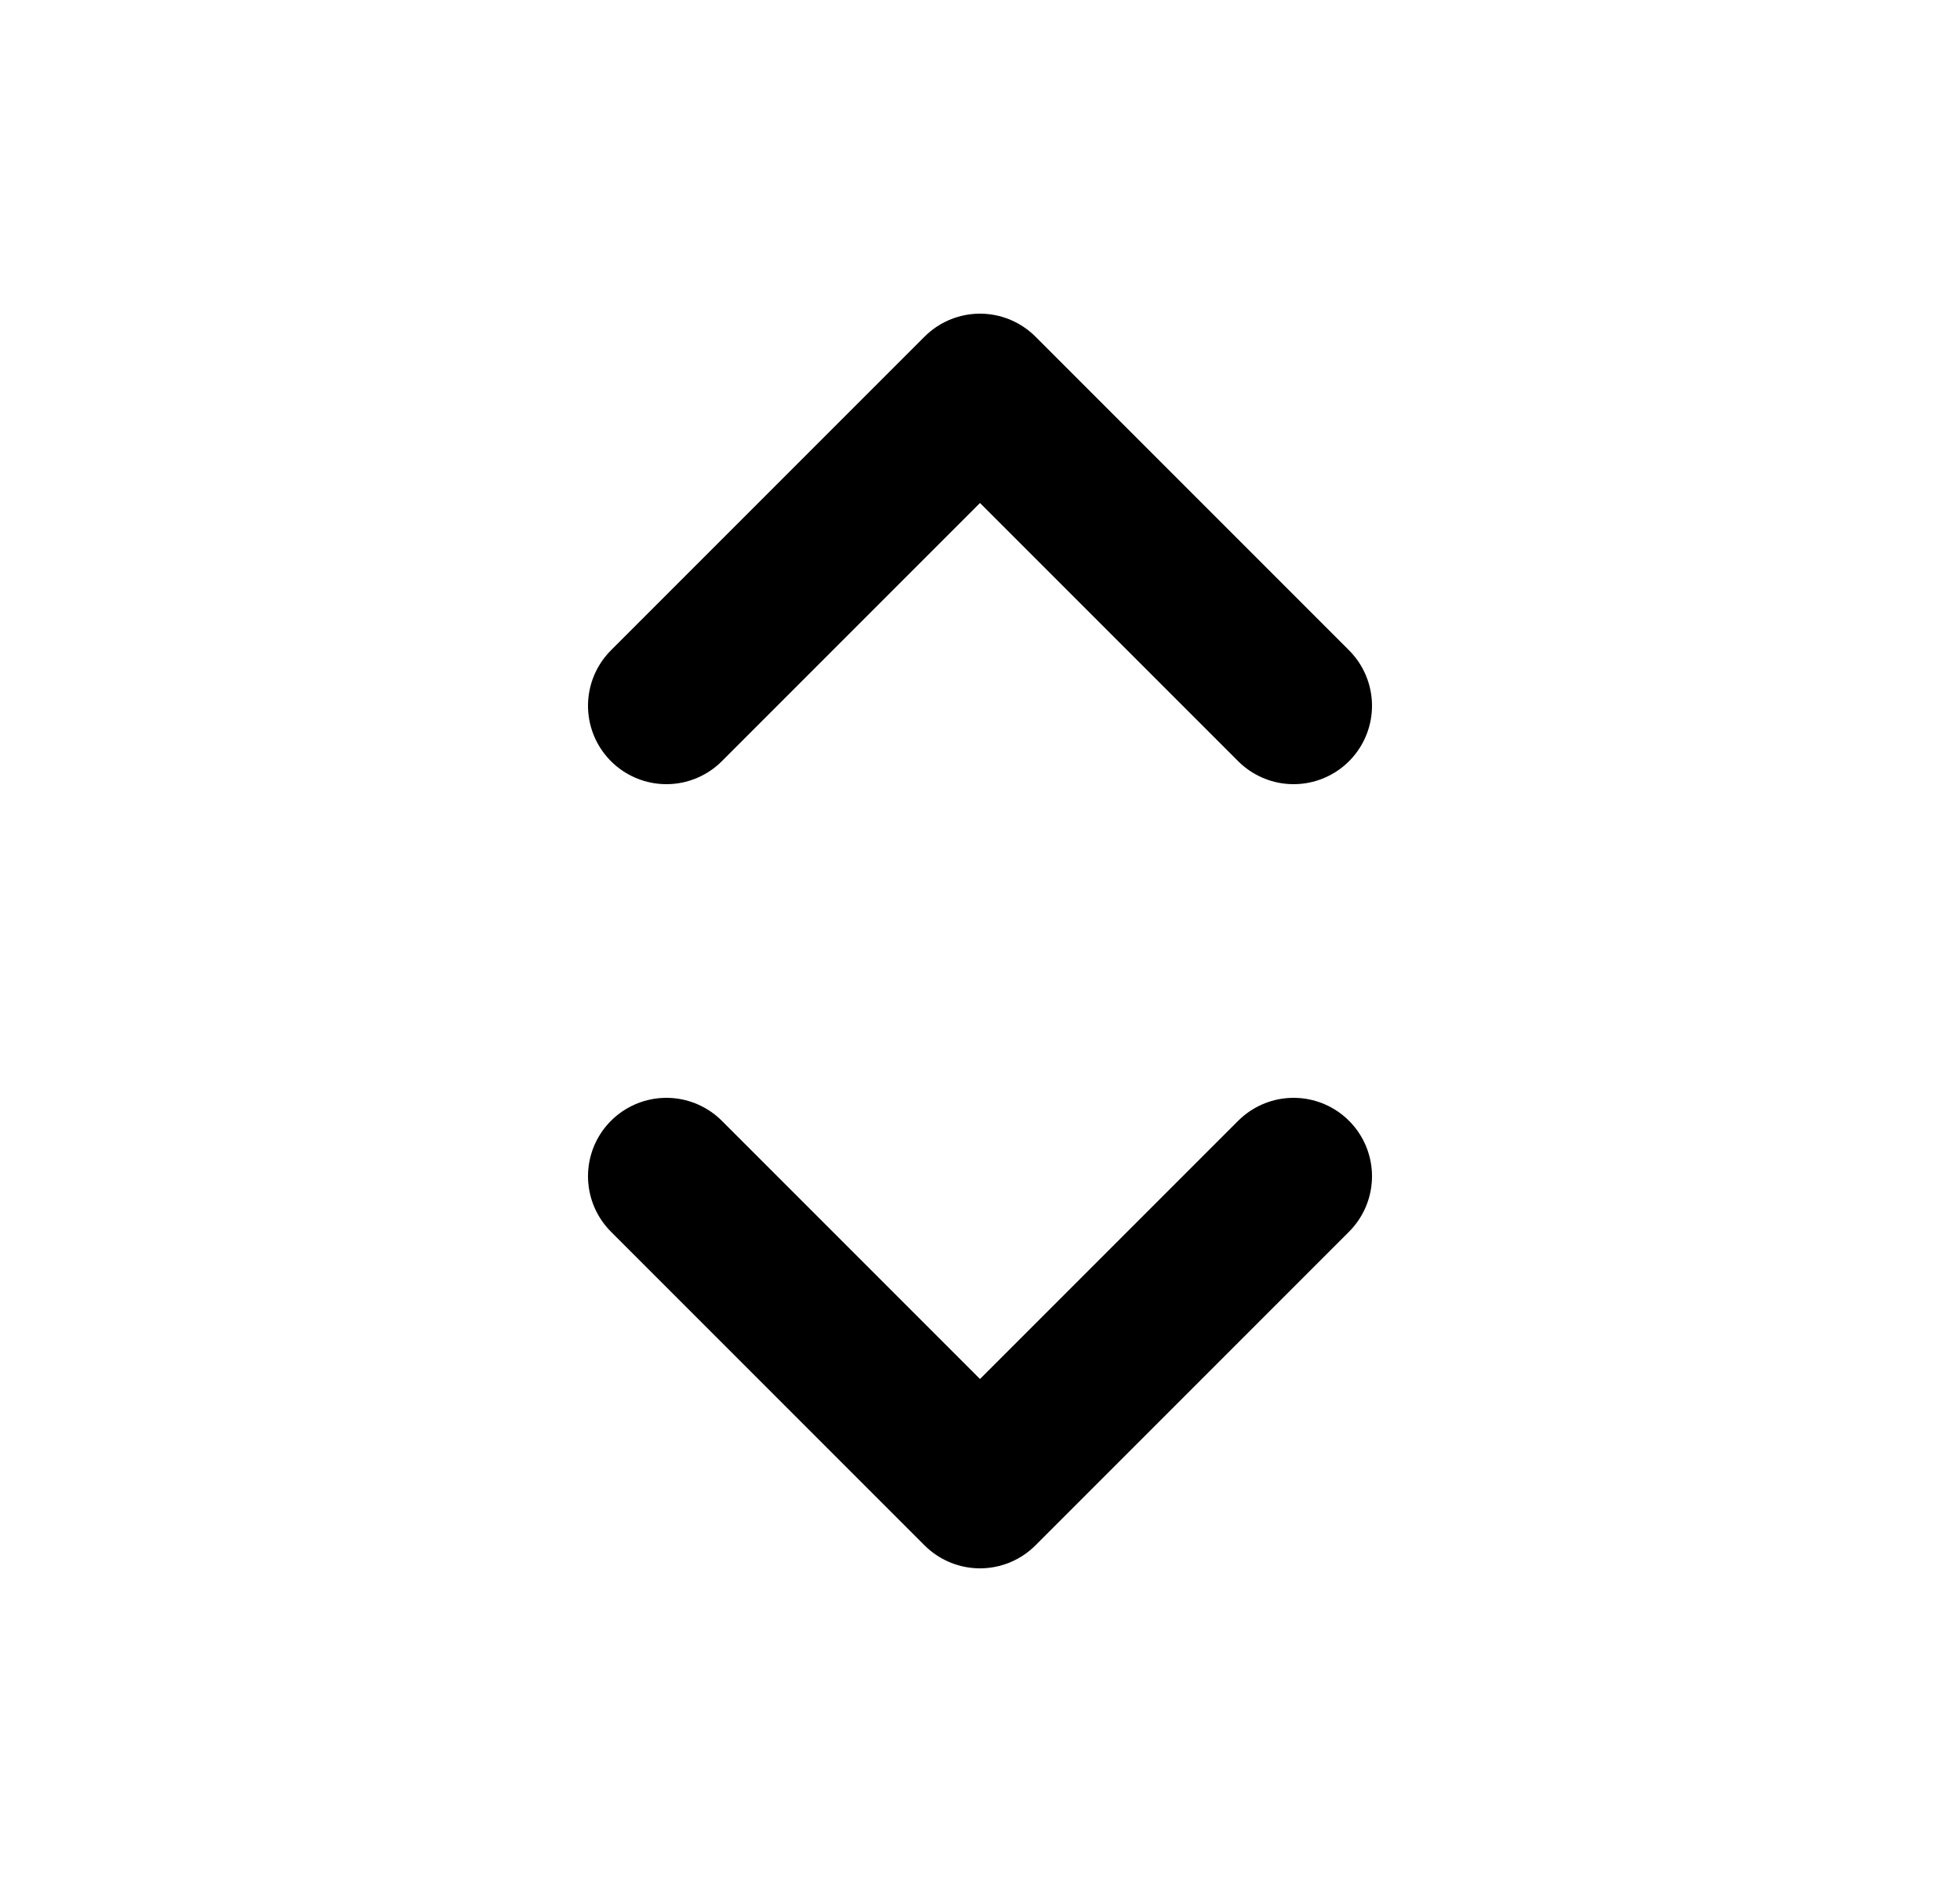
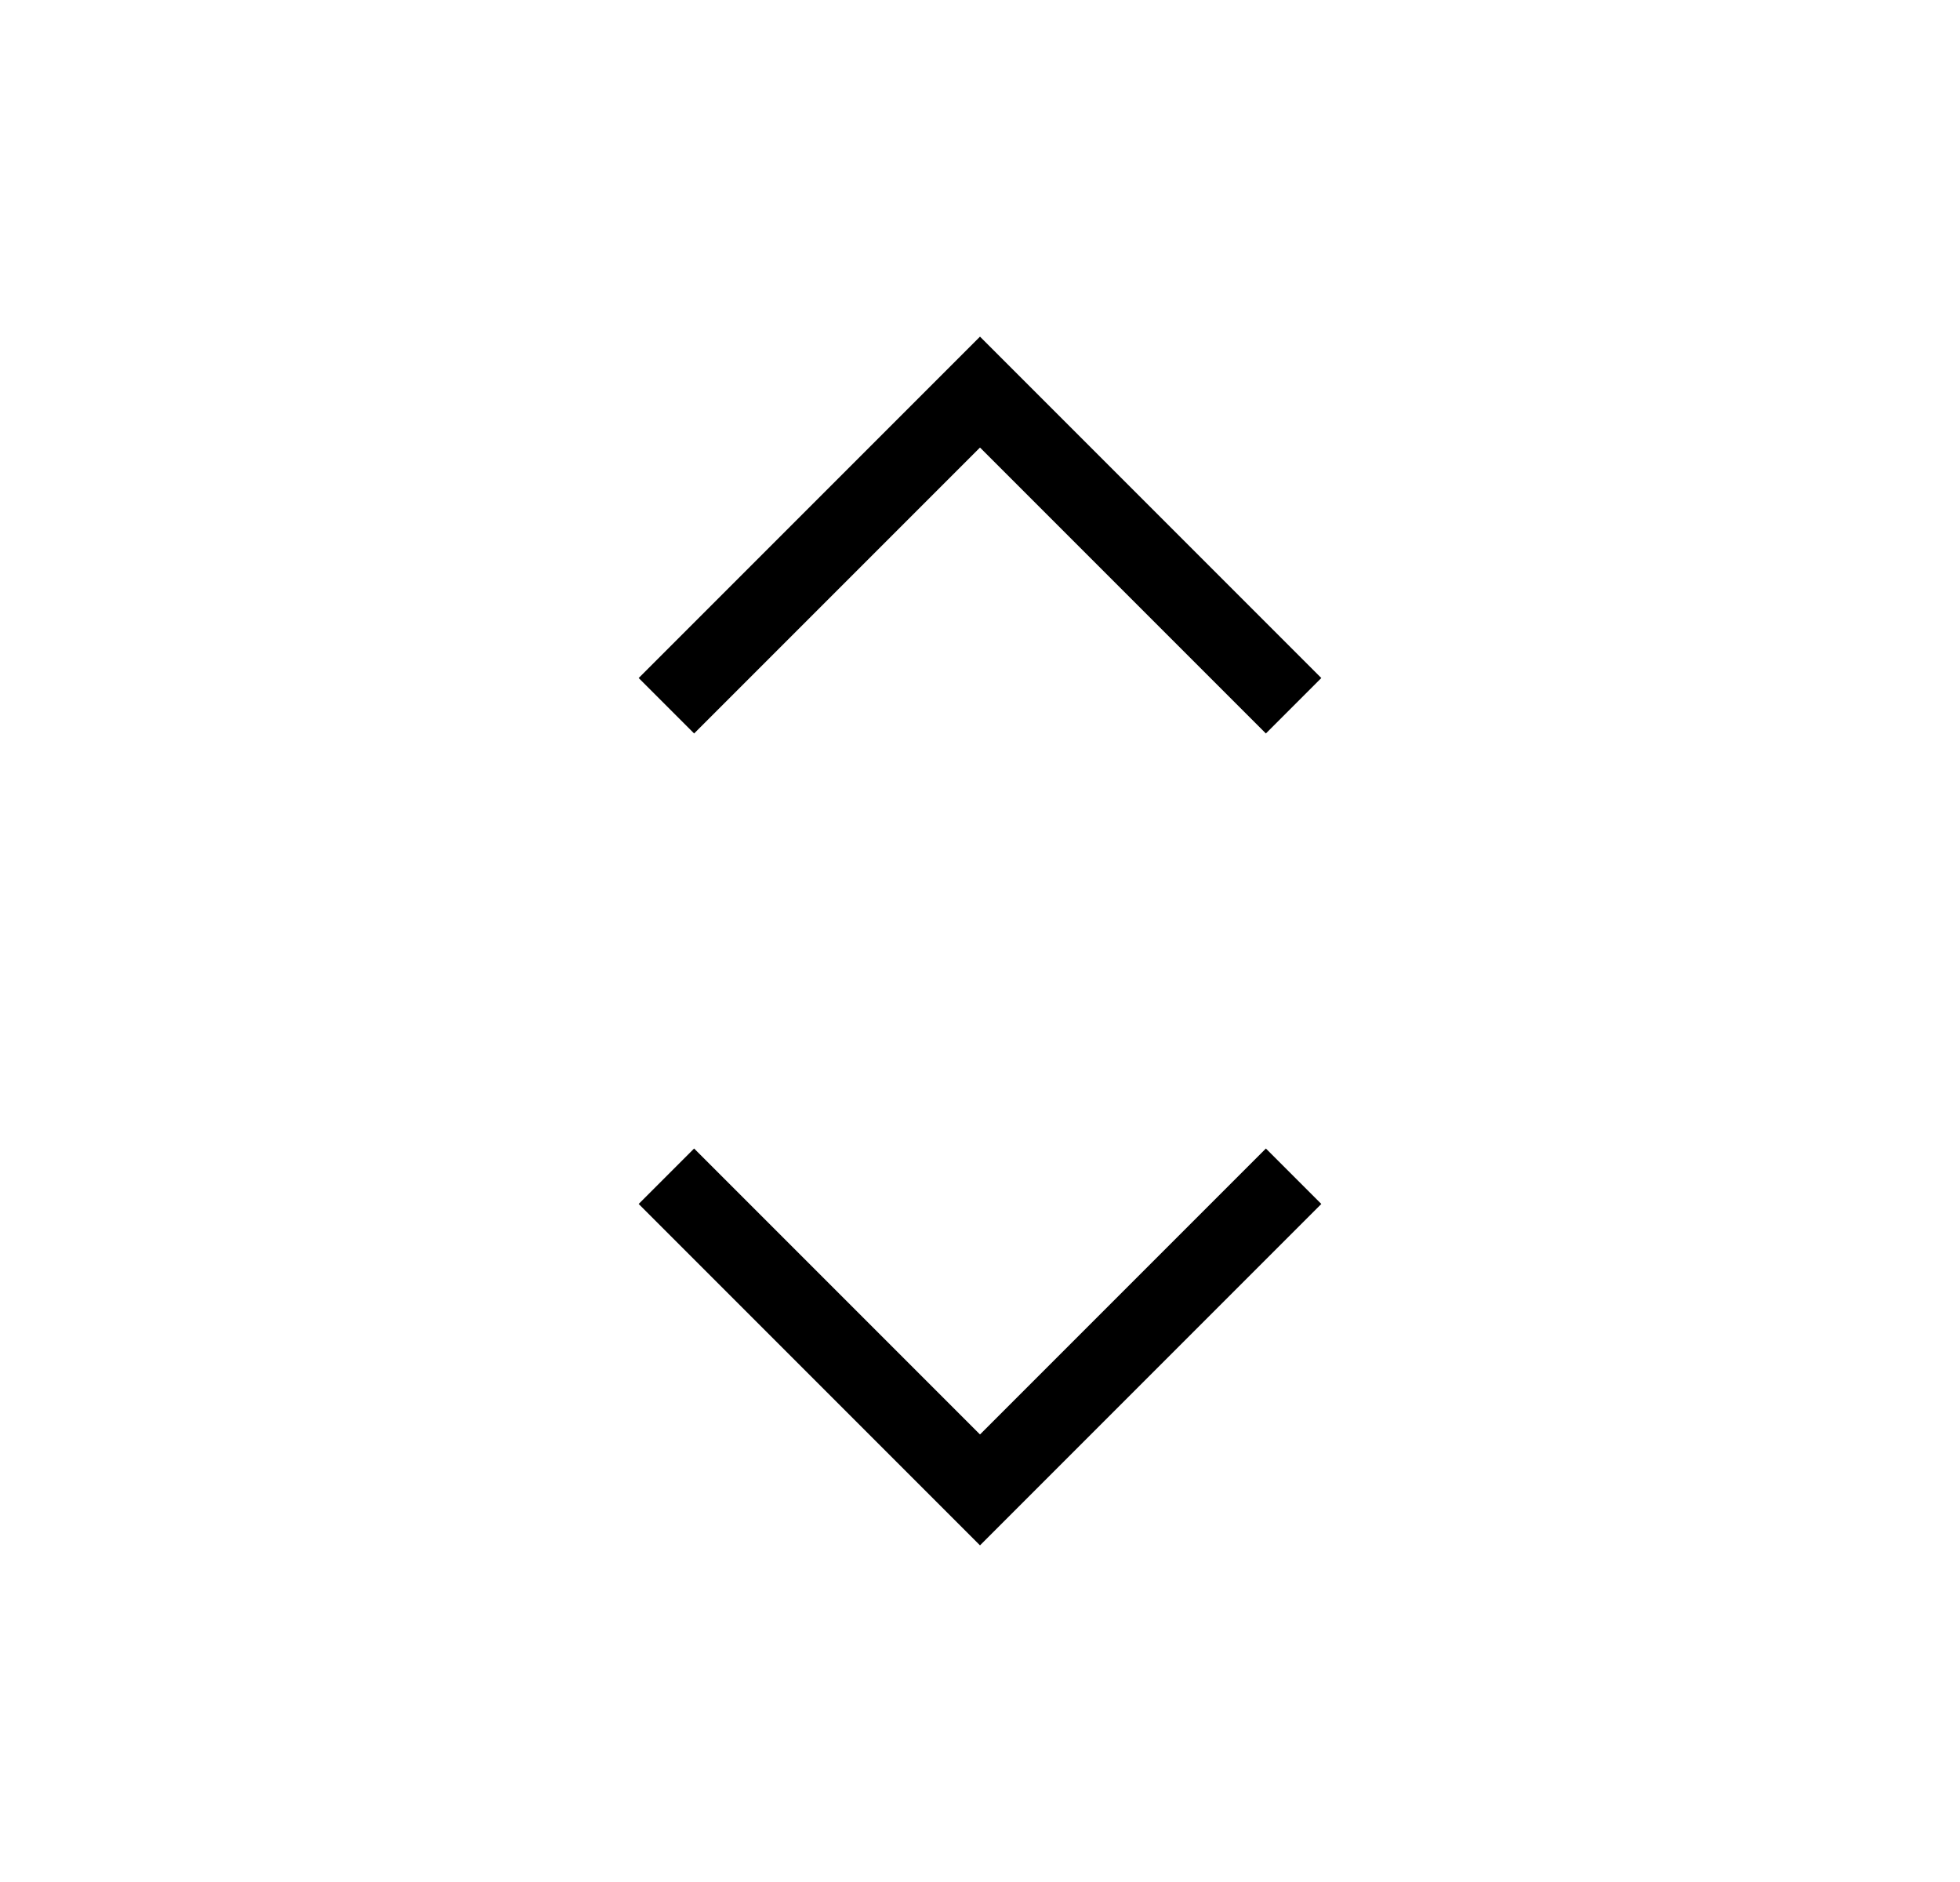
<svg xmlns="http://www.w3.org/2000/svg" width="25" height="24" viewBox="0 0 25 24" fill="none">
-   <path d="M8.5 9L12.5 5L16.5 9M16.5 15L12.5 19L8.5 15" stroke="black" stroke-width="2" stroke-linecap="round" stroke-linejoin="round" />
+   <path d="M8.5 9L12.5 5L16.5 9M16.5 15L12.5 19L8.5 15" stroke="black" strokeWidth="2" strokeLinecap="round" strokeLinejoin="round" />
</svg>
